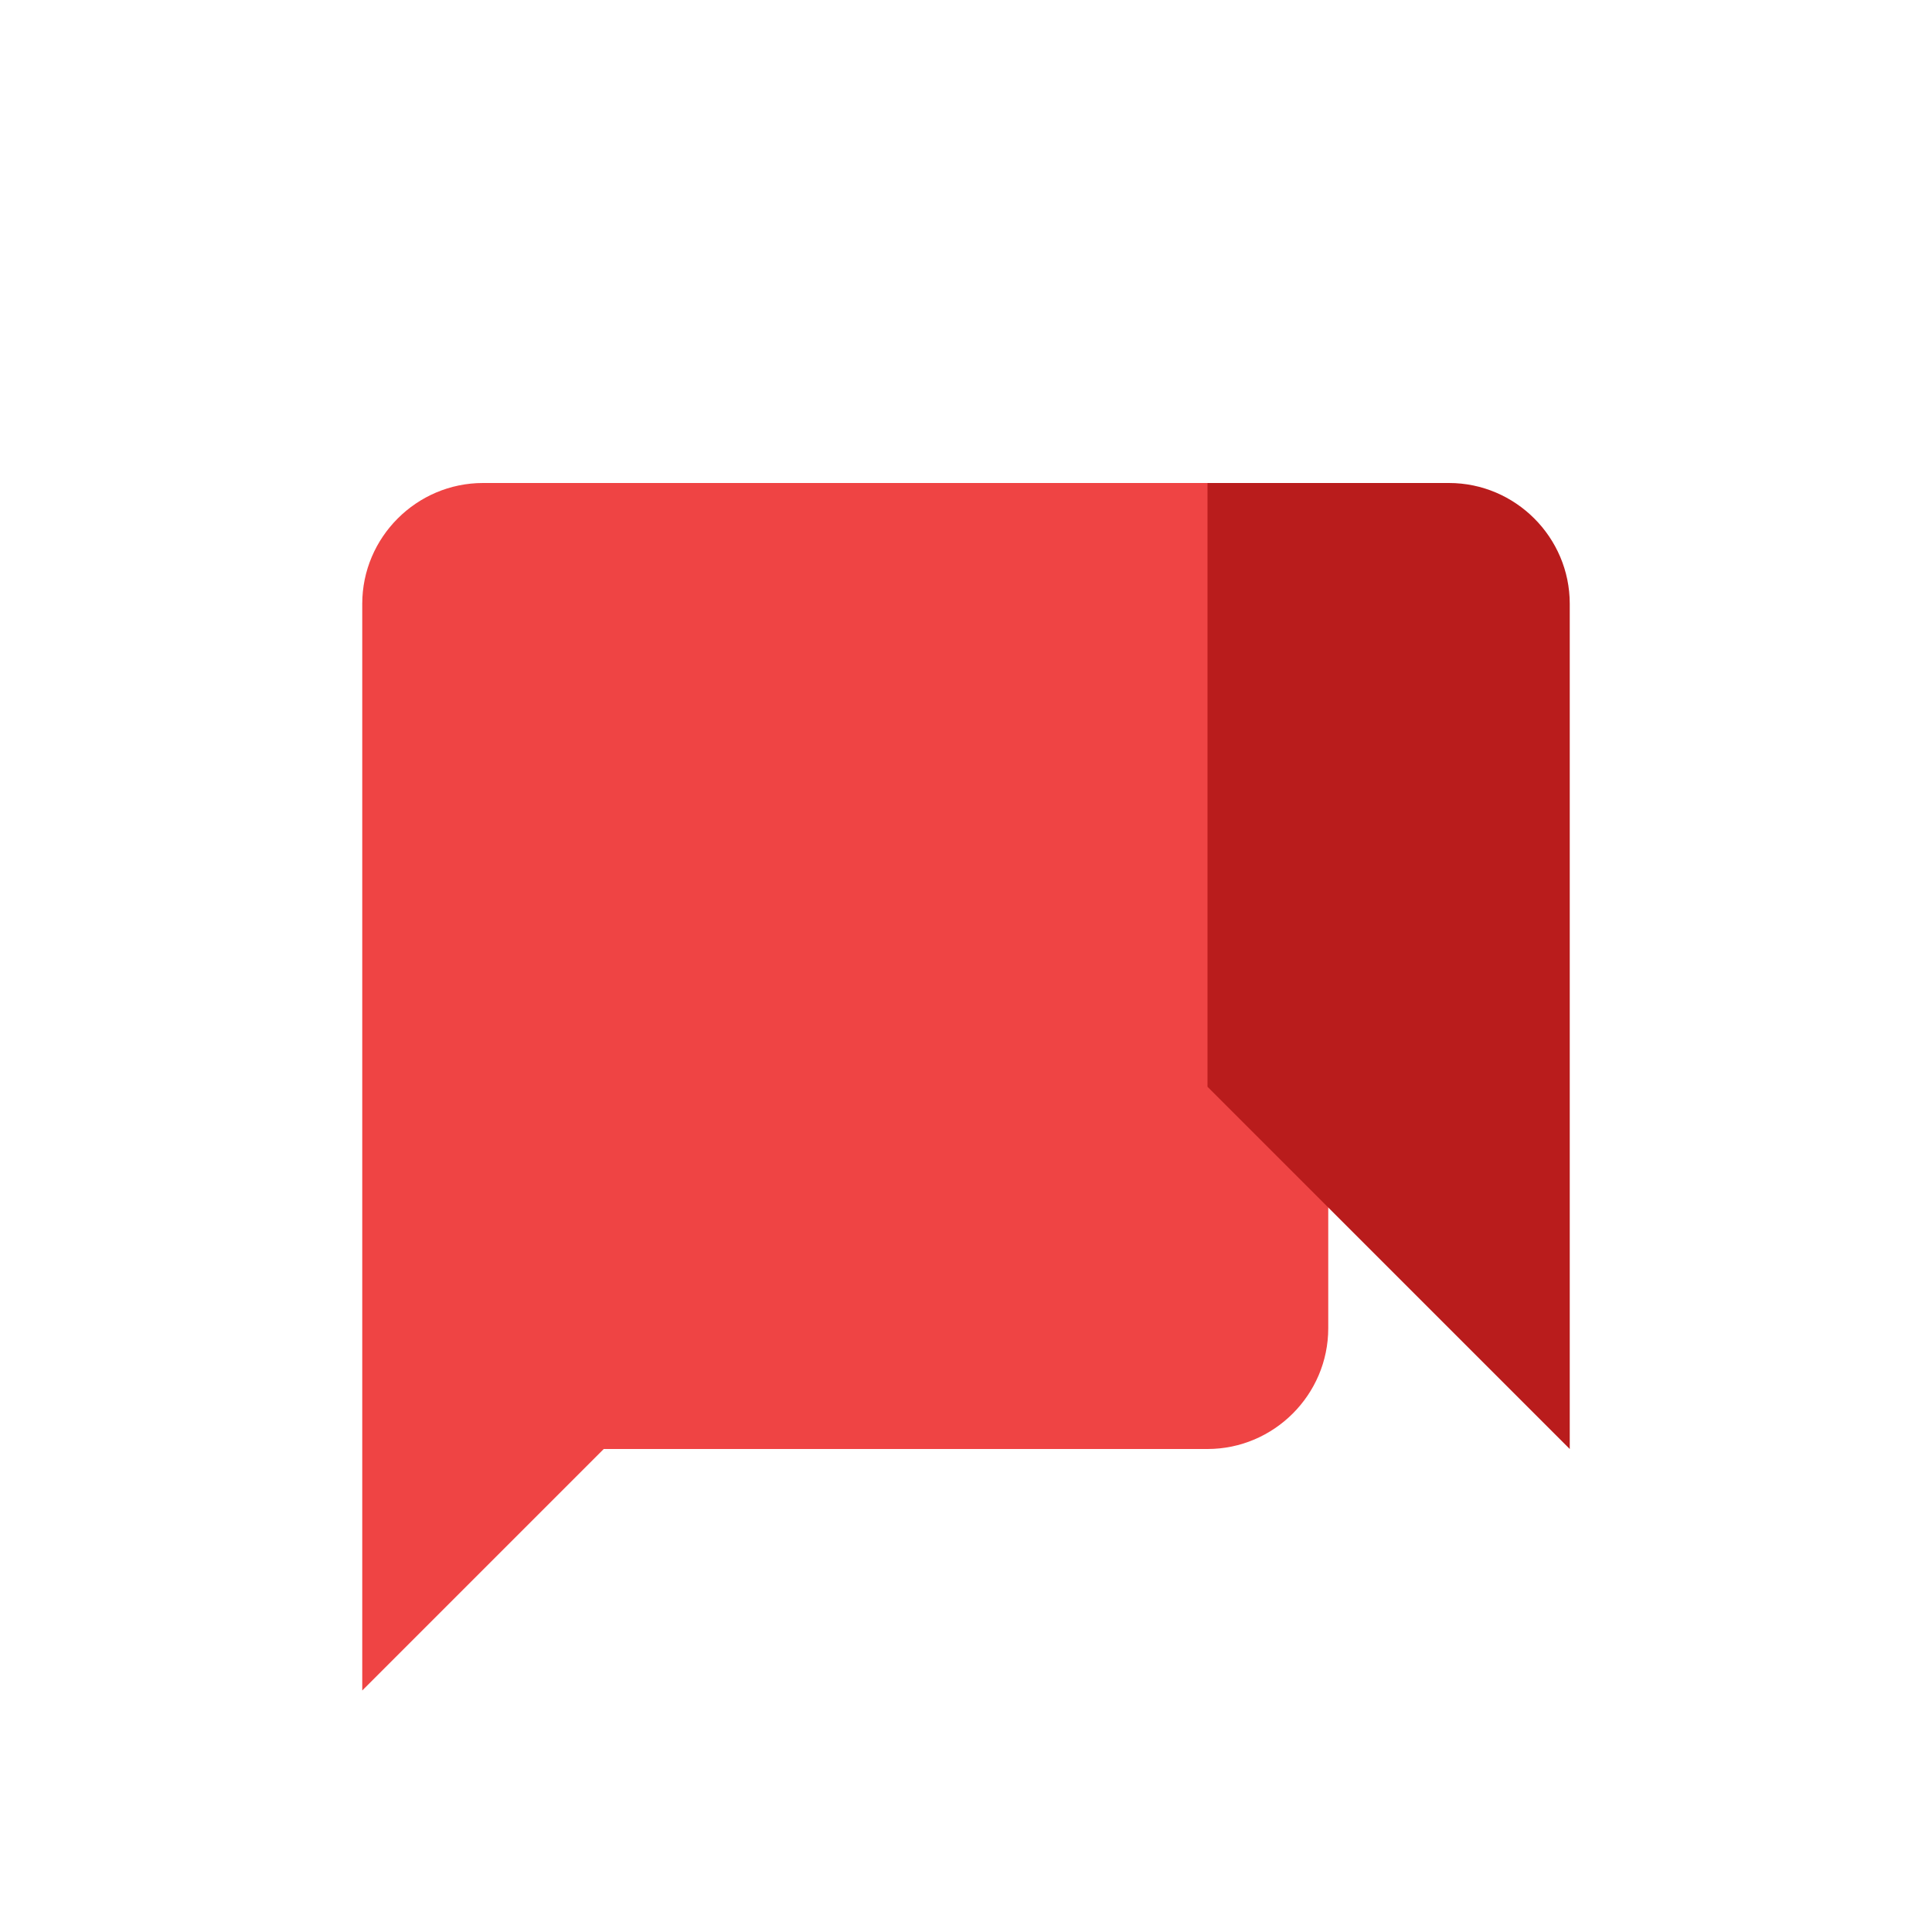
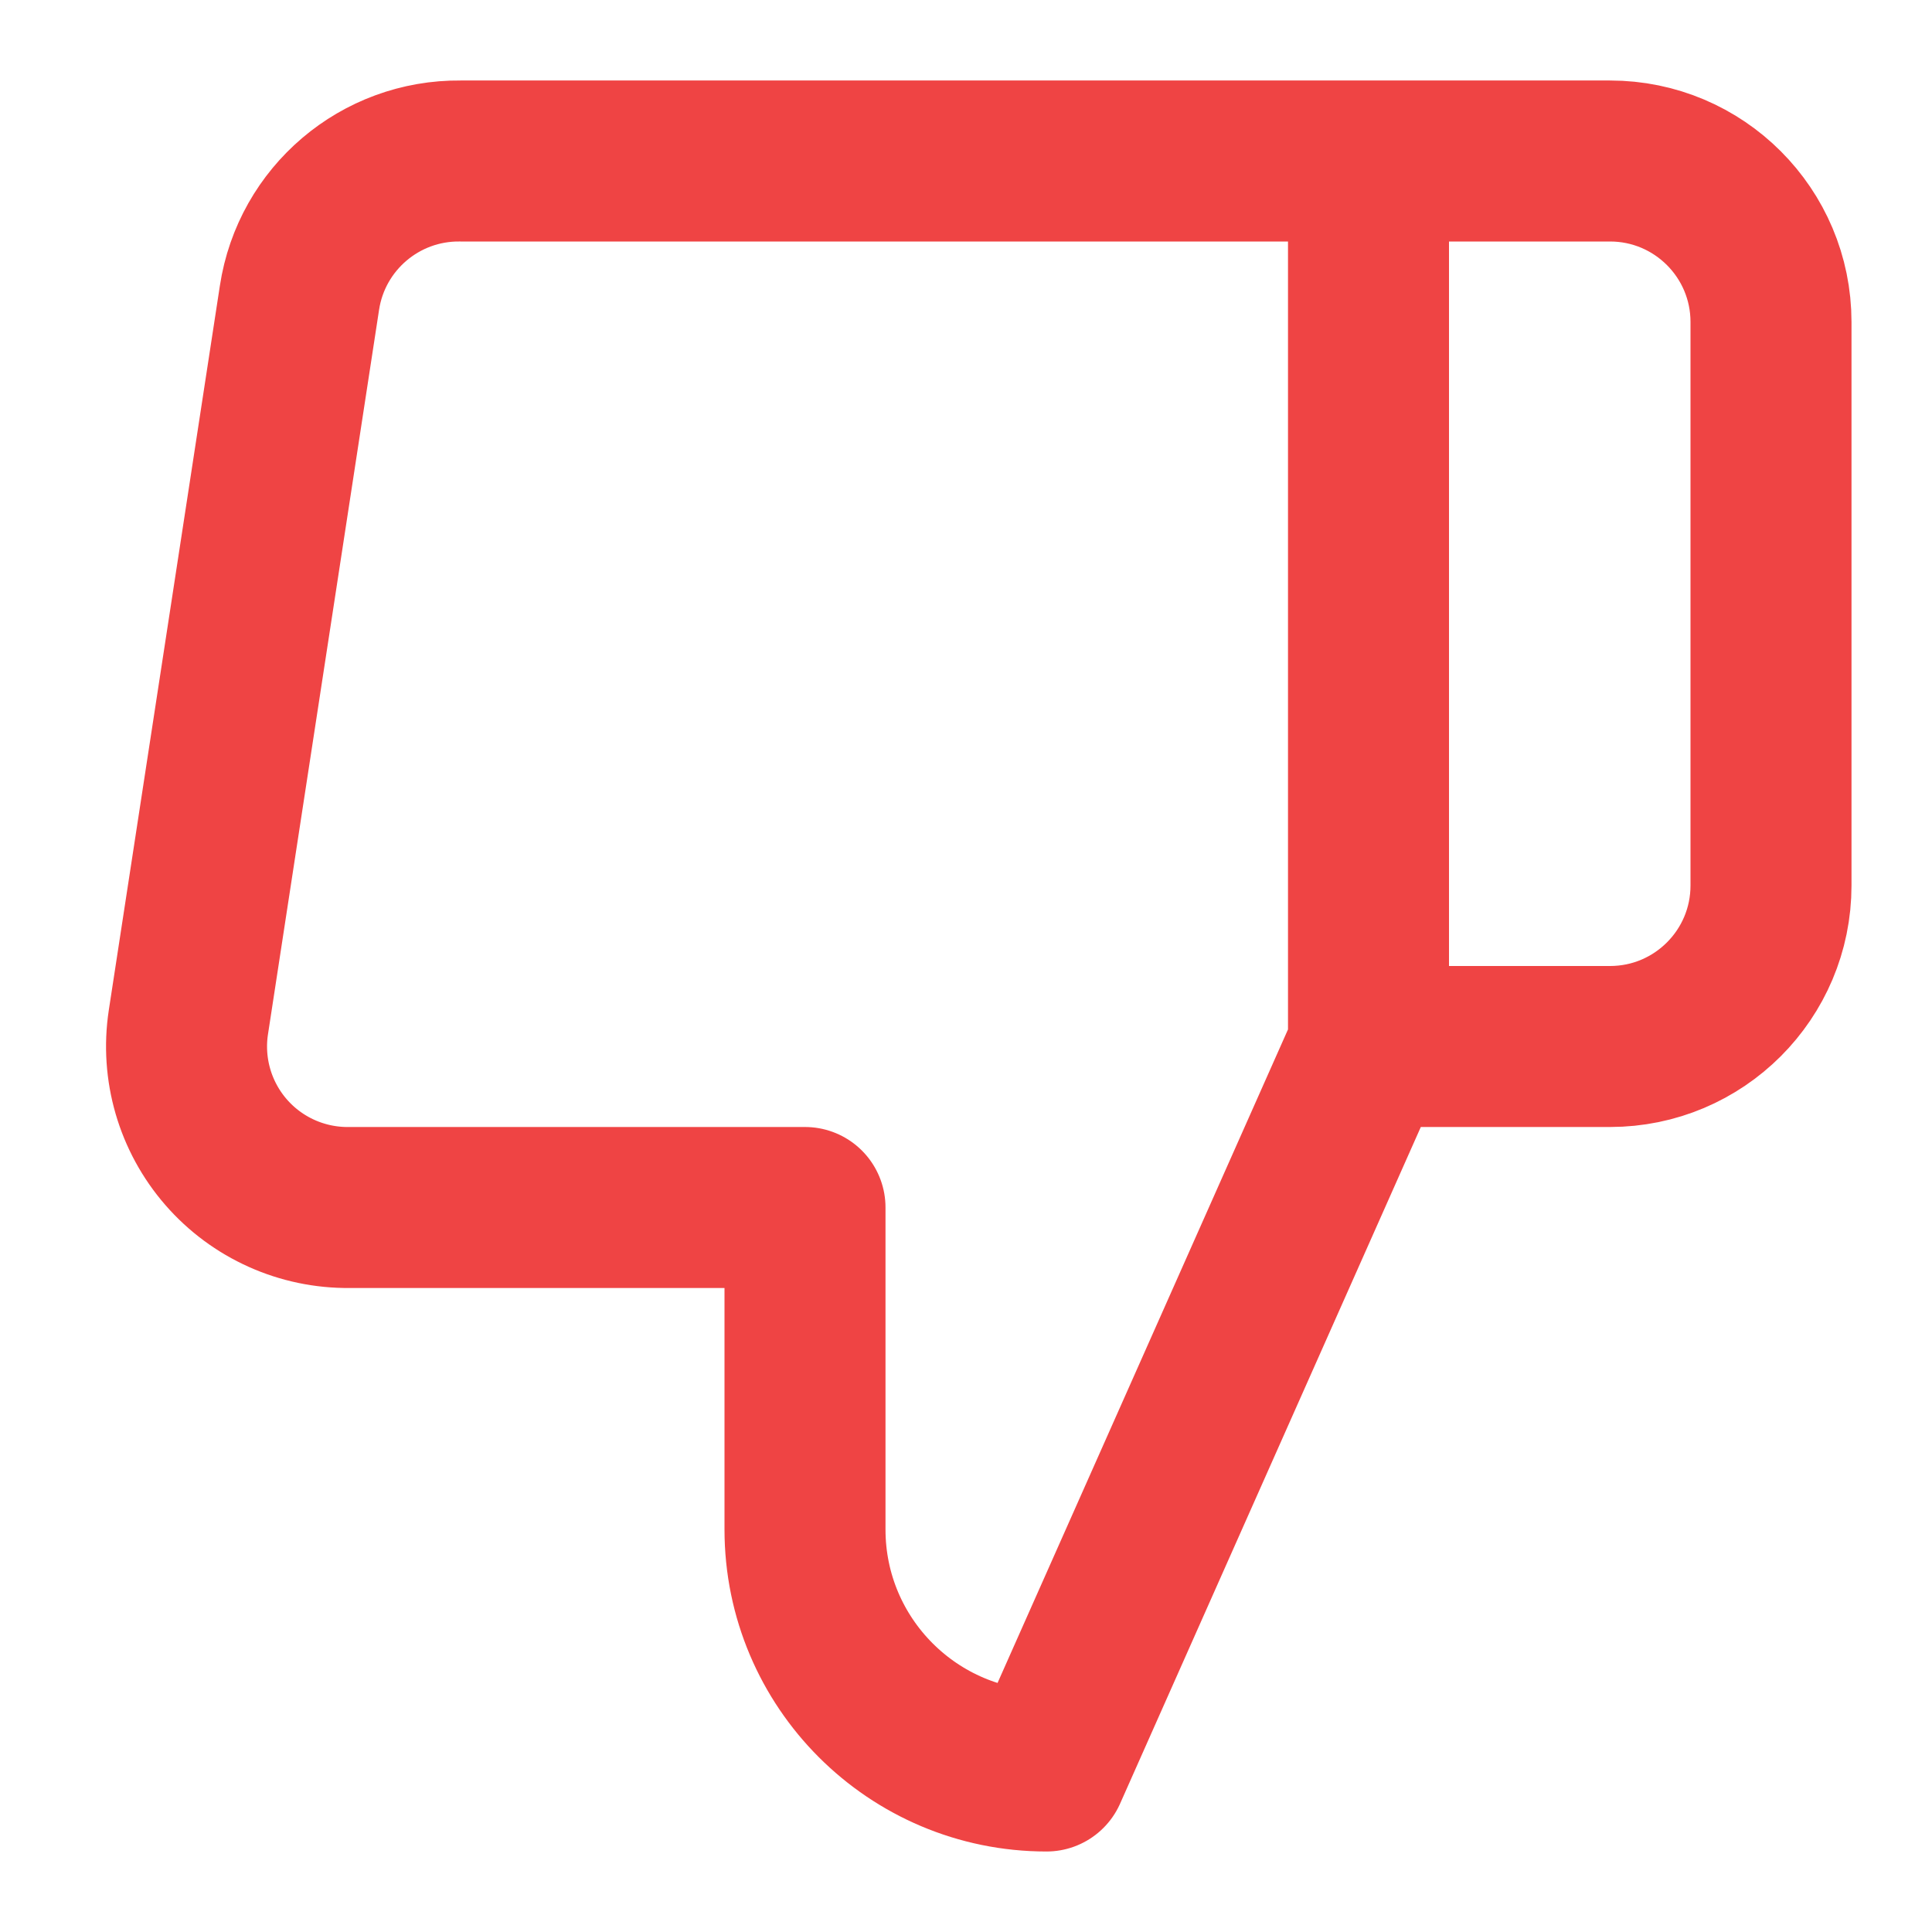
- <svg xmlns="http://www.w3.org/2000/svg" width="64" height="64" viewBox="0 0 64 64">
-   <path fill="#ef4444" d="M12 44V20c0-2.2 1.8-4 4-4h24c2.2 0 4 1.8 4 4v24c0 2.2-1.8 4-4 4H20l-8 8V44z" />
-   <path fill="#b91c1c" d="M40 12v24l12 12V20c0-2.2-1.8-4-4-4H40z" />
+ <svg xmlns="http://www.w3.org/2000/svg" width="64" height="64" viewBox="0 0 24 24" fill="none" stroke="#ef4444" stroke-width="2" stroke-linecap="round" stroke-linejoin="round">
+   <path d="M10 15v4a3 3 0 0 0 3 3l4-9V2H5.72a2 2 0 0 0-2 1.7l-1.38 9a2 2 0 0 0 2 2.3zM17 2h3a2 2 0 0 1 2 2v7a2 2 0 0 1-2 2h-3" />
</svg>
